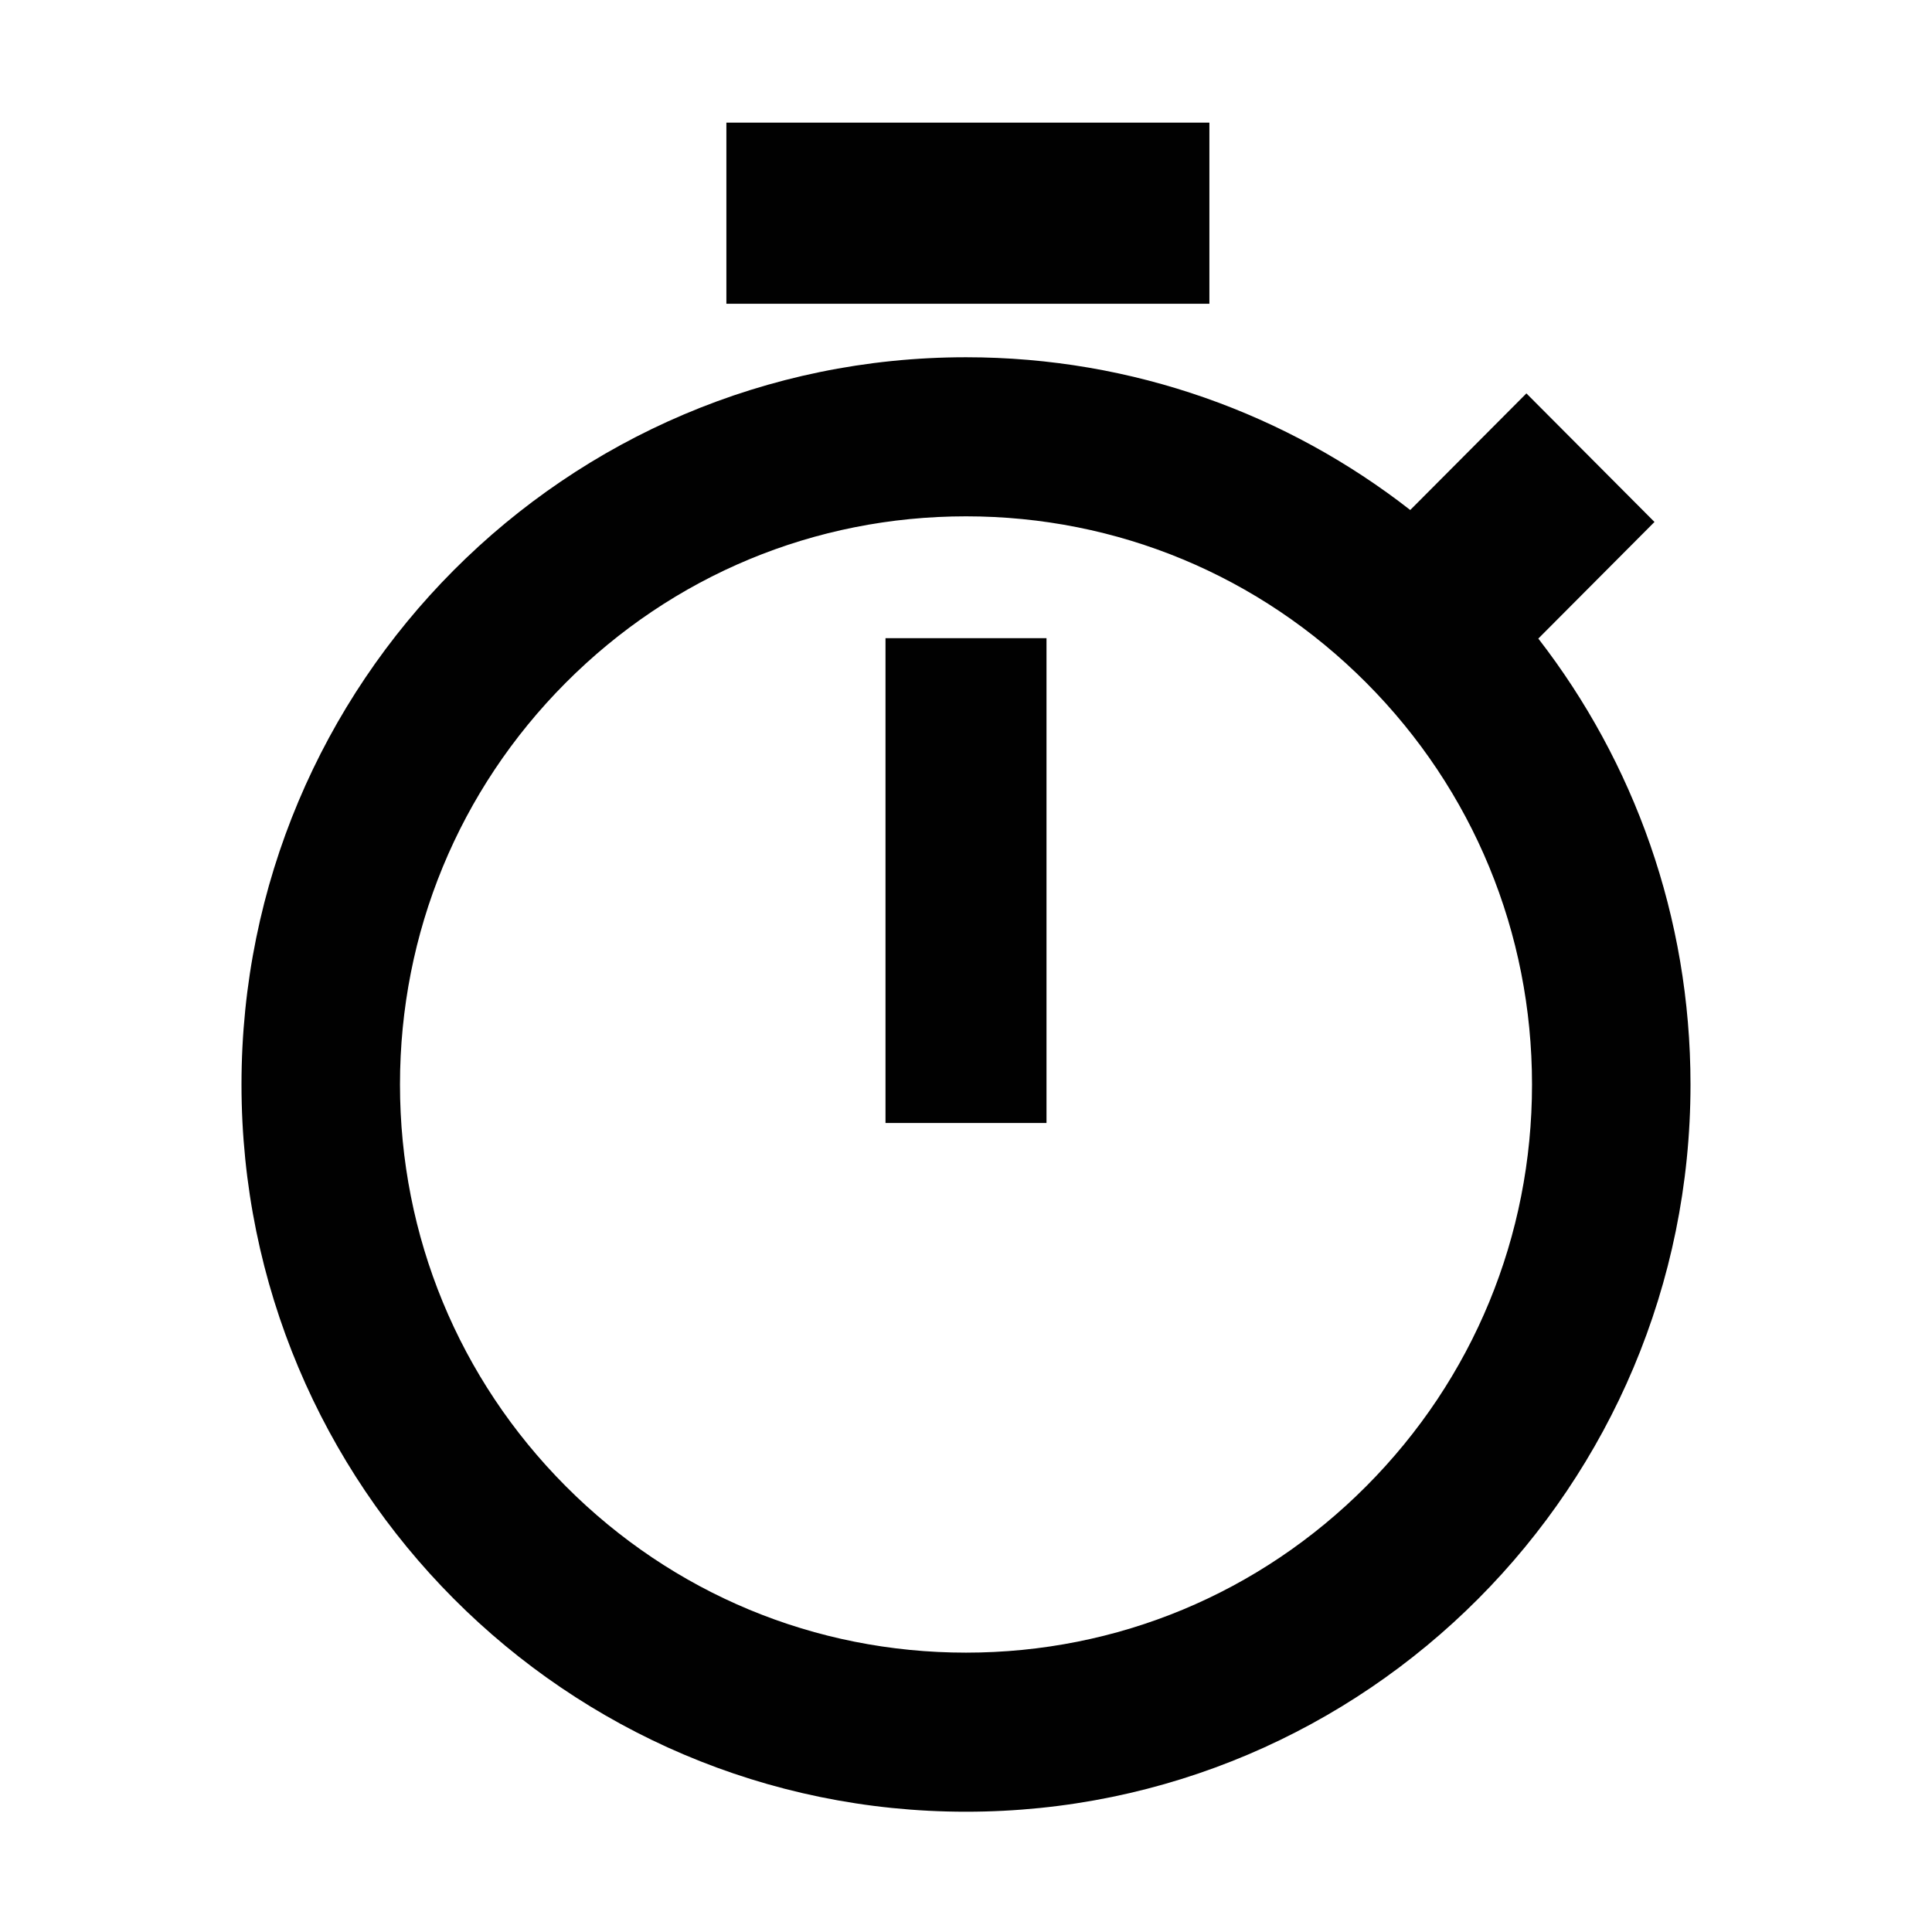
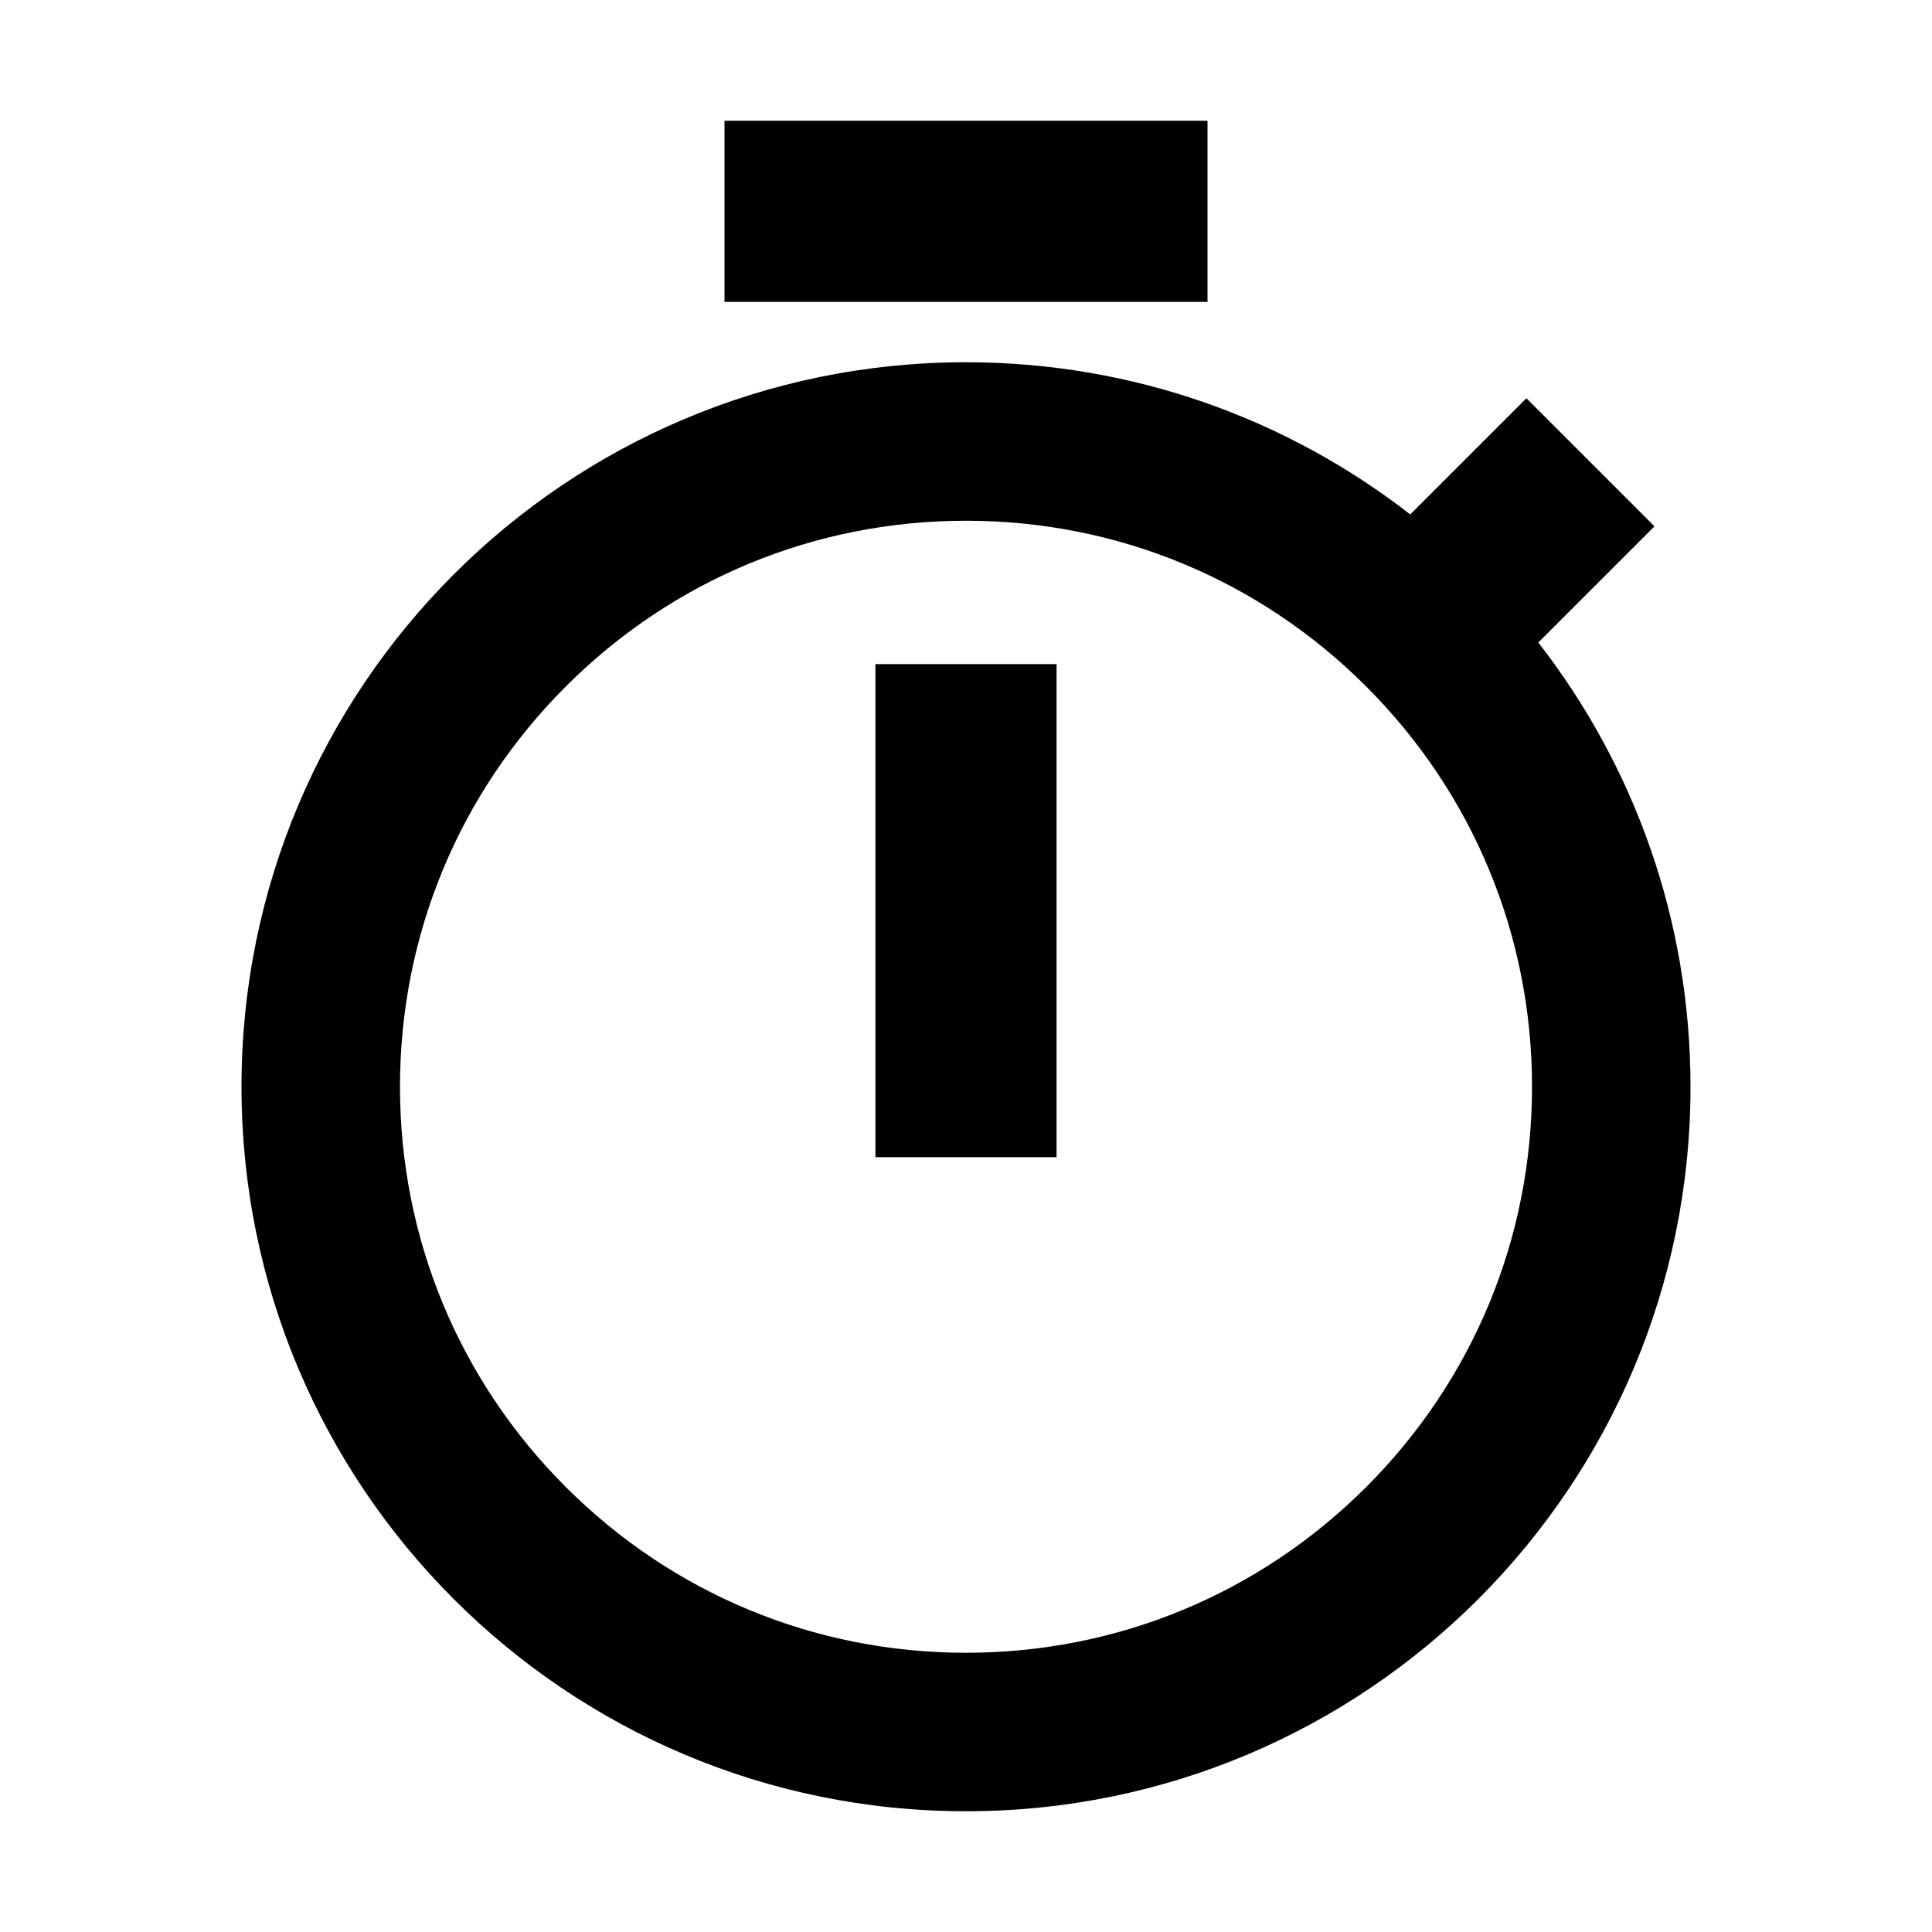
<svg xmlns="http://www.w3.org/2000/svg" version="1.1" id="Layer_1" x="0px" y="0px" width="512px" height="512px" viewBox="0 0 512 512" enable-background="new 0 0 512 512" xml:space="preserve">
  <g>
    <g id="Icon_7_">
      <g>
-         <path fill="#010101" d="M234.667,297.605h42.666V169.122h-42.666V297.605z" />
+         <path d="M232,306.667h48V176h-48V306.667z" />
      </g>
    </g>
    <g>
-       <path fill="#010101" d="M407.67,169.227l30.786-30.902l-33.942-34.07l-30.785,30.902C341.217,109.789,300.369,94.675,256,94.675    c-106.039,0-192,86.285-192,192.725s85.961,192.726,192,192.726s192-86.286,192-192.726    C448,242.864,432.943,201.861,407.67,169.227z M362.066,393.867c-28.332,28.438-66,44.1-106.066,44.1s-77.735-15.661-106.066-44.1    C121.602,365.429,106,327.617,106,287.399c0-40.217,15.602-78.028,43.934-106.467c28.331-28.438,66-44.099,106.066-44.099    s77.734,15.661,106.066,44.099C390.398,209.372,406,247.182,406,287.399C406,327.617,390.398,365.429,362.066,393.867z" />
-       <rect x="192.5" y="32.5" fill="#010101" width="128" height="48" />
+       <path d="M407.67,170.271l30.786-30.786l-33.942-33.941l-30.785,30.786C341.217,111.057,300.369,96,256,96    C149.961,96,64,181.961,64,288s85.961,192,192,192s192-85.961,192-192C448,243.631,432.943,202.783,407.67,170.271z     M362.066,394.066C333.734,422.398,296.066,438,256,438s-77.735-15.602-106.066-43.934C121.602,365.735,106,328.066,106,288    s15.602-77.735,43.934-106.066C178.265,153.602,215.934,138,256,138s77.734,15.602,106.066,43.934    C390.398,210.265,406,247.934,406,288S390.398,365.735,362.066,394.066z" />
+       <rect x="192" y="32" width="128" height="48" />
    </g>
  </g>
</svg>
